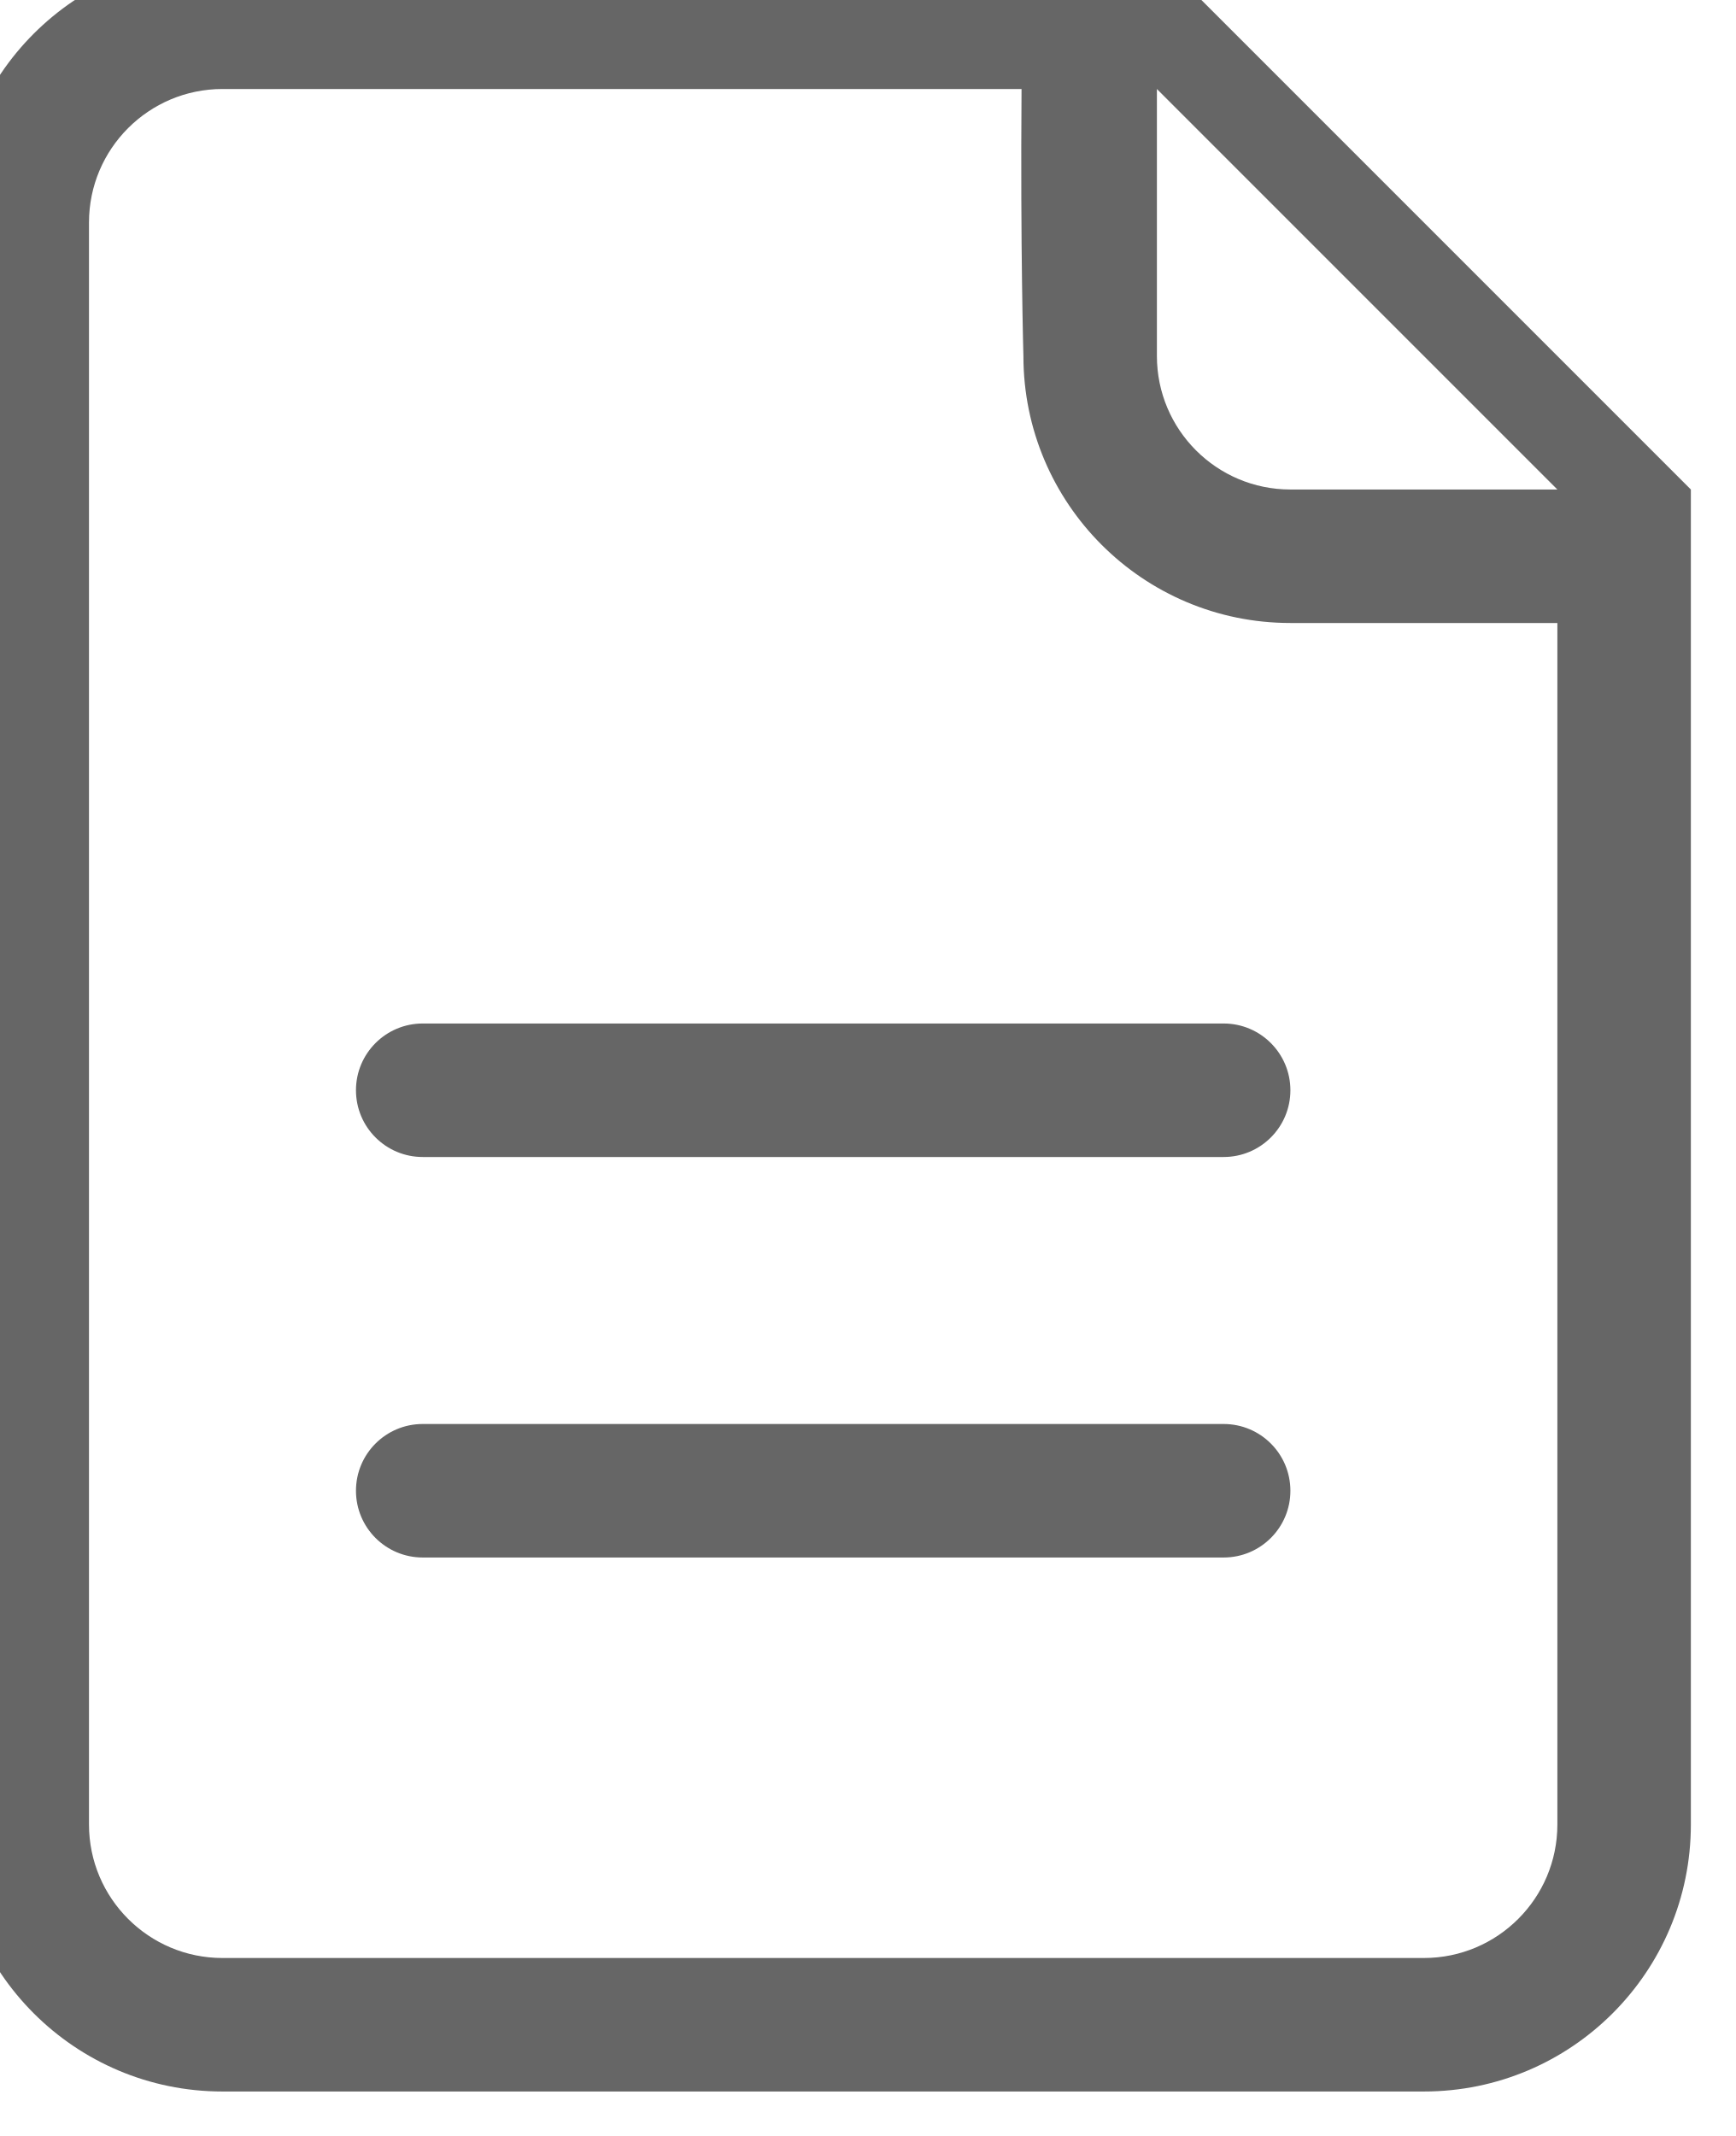
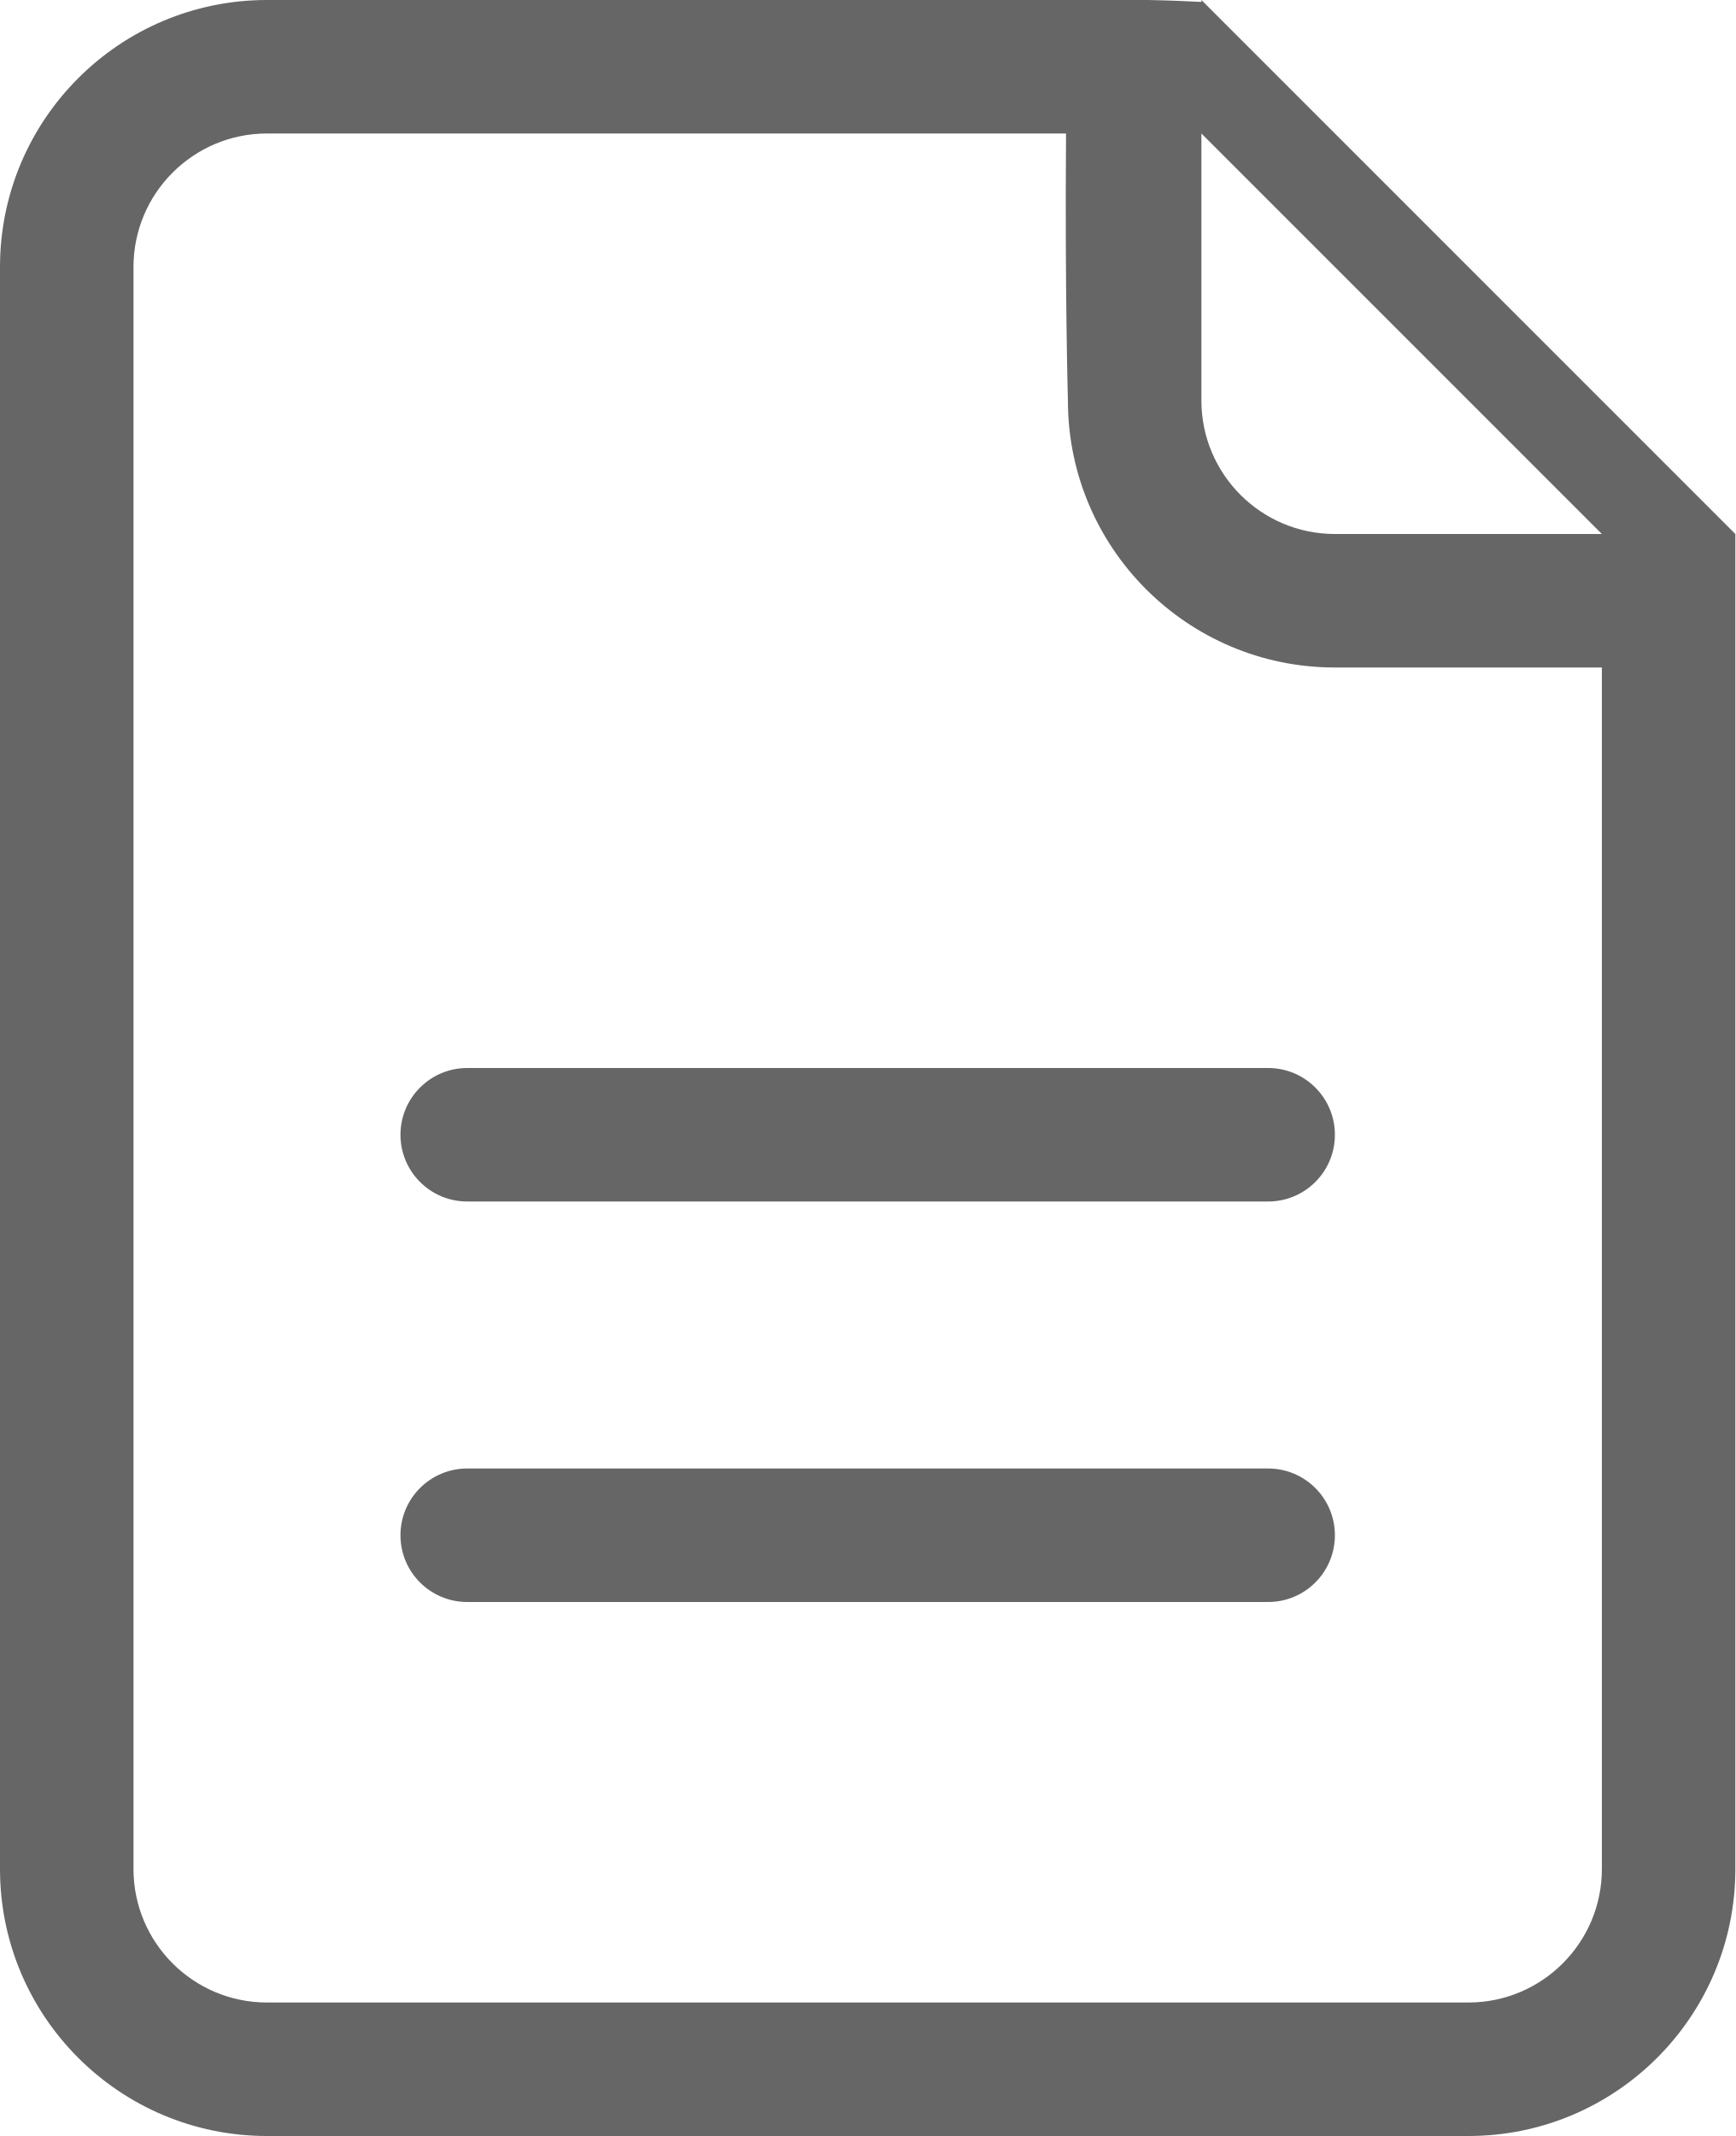
<svg xmlns="http://www.w3.org/2000/svg" width="26px" height="32px" viewBox="0 0 26 32" version="1.1">
  <defs />
  <g id="Page-1" stroke="none" stroke-width="1" fill="none" fill-rule="evenodd">
-     <g id="Icon-Set" transform="translate(-103.6667, -99.66667)" fill="#666666">
+     <g id="Icon-Set" transform="translate(-103, -99)" fill="#666666">
      <path d="M122,115 L110,115 C109.448,115 109,115.448 109,116 C109,116.553 109.448,117 110,117 L122,117 C122.552,117 123,116.553 123,116 C123,115.448 122.552,115 122,115 L122,115 Z M122,121 L110,121 C109.448,121 109,121.447 109,122 C109,122.553 109.448,123 110,123 L122,123 C122.552,123 123,122.553 123,122 C123,121.447 122.552,121 122,121 L122,121 Z M123,107 C121.896,107 121,106.104 121,105 L121,101 L127,107 L123,107 L123,107 Z M127,127 C127,128.104 126.104,129 125,129 L107,129 C105.896,129 105,128.104 105,127 L105,103 C105,101.896 105.896,101 107,101 L118.972,101 C118.954,103.395 119,105 119,105 C119,107.209 120.791,109 123,109 L127,109 L127,127 L127,127 Z M121,99 L121,99.028 C120.872,99.028 120.338,98.979 119,99 L107,99 C104.791,99 103,100.791 103,103 L103,127 C103,129.209 104.791,131 107,131 L125,131 C127.209,131 129,129.209 129,127 L129,107 L121,99 L121,99 Z" id="text-document" />
    </g>
  </g>
</svg>
